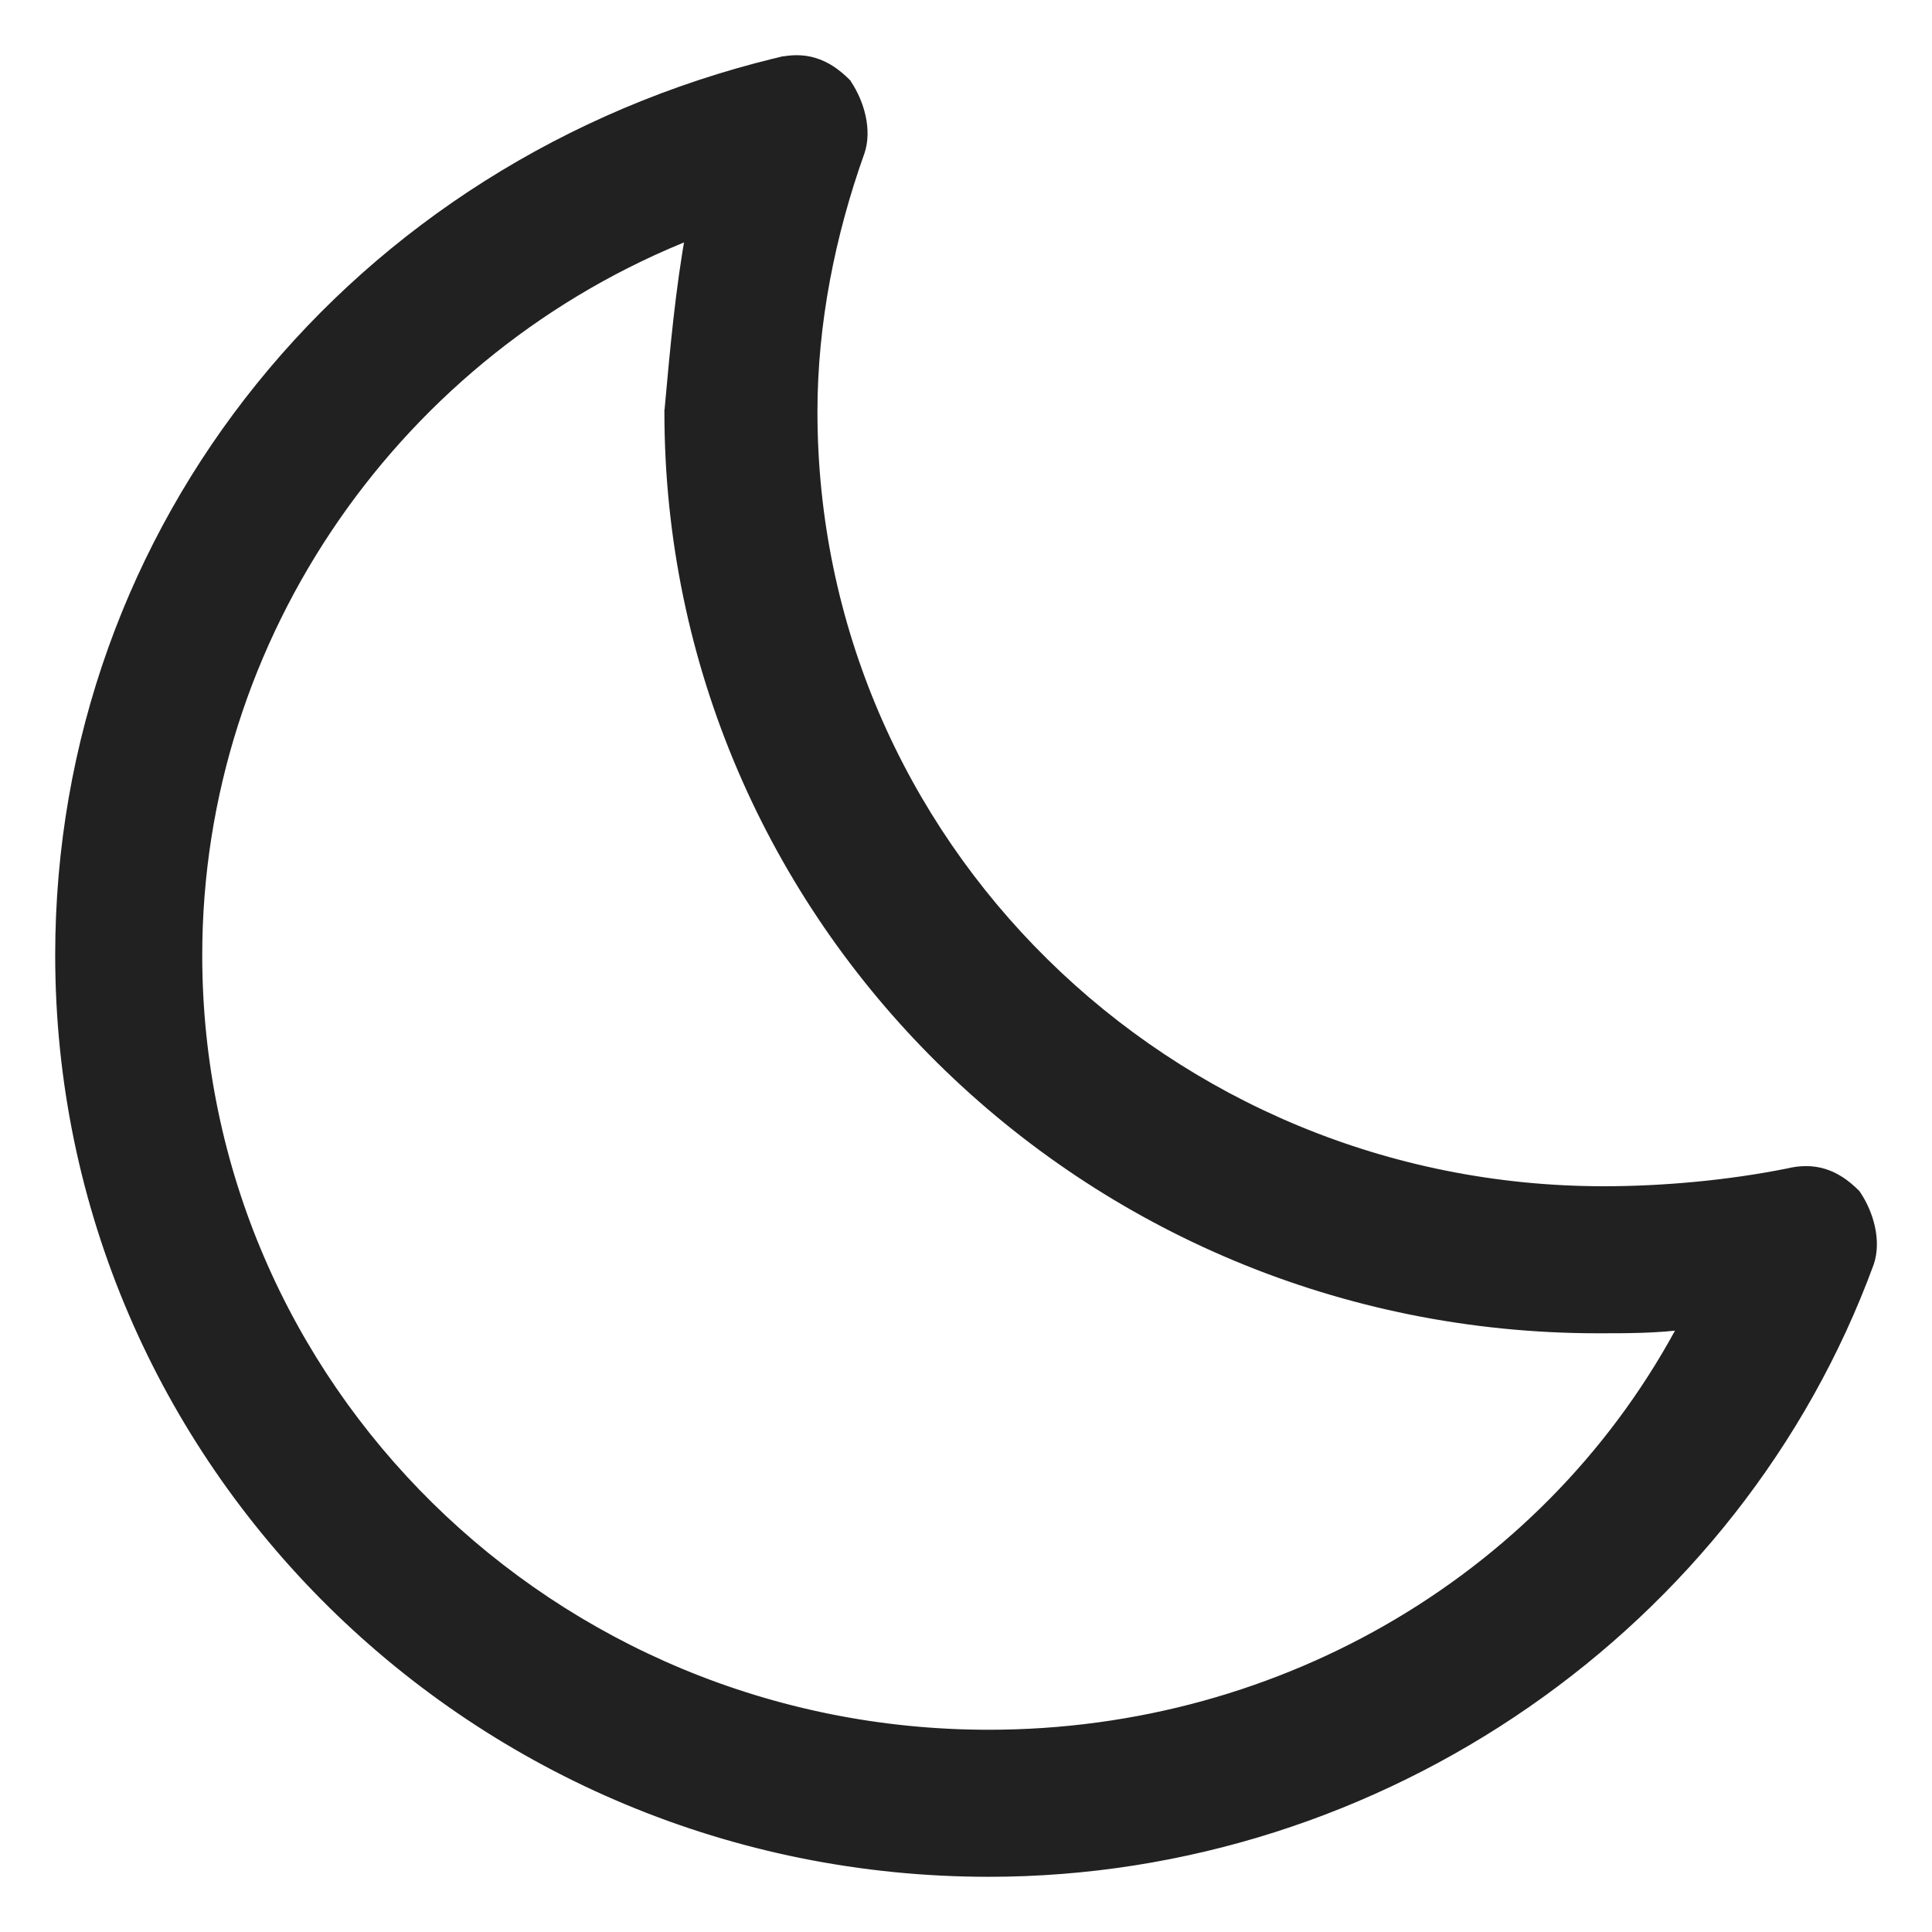
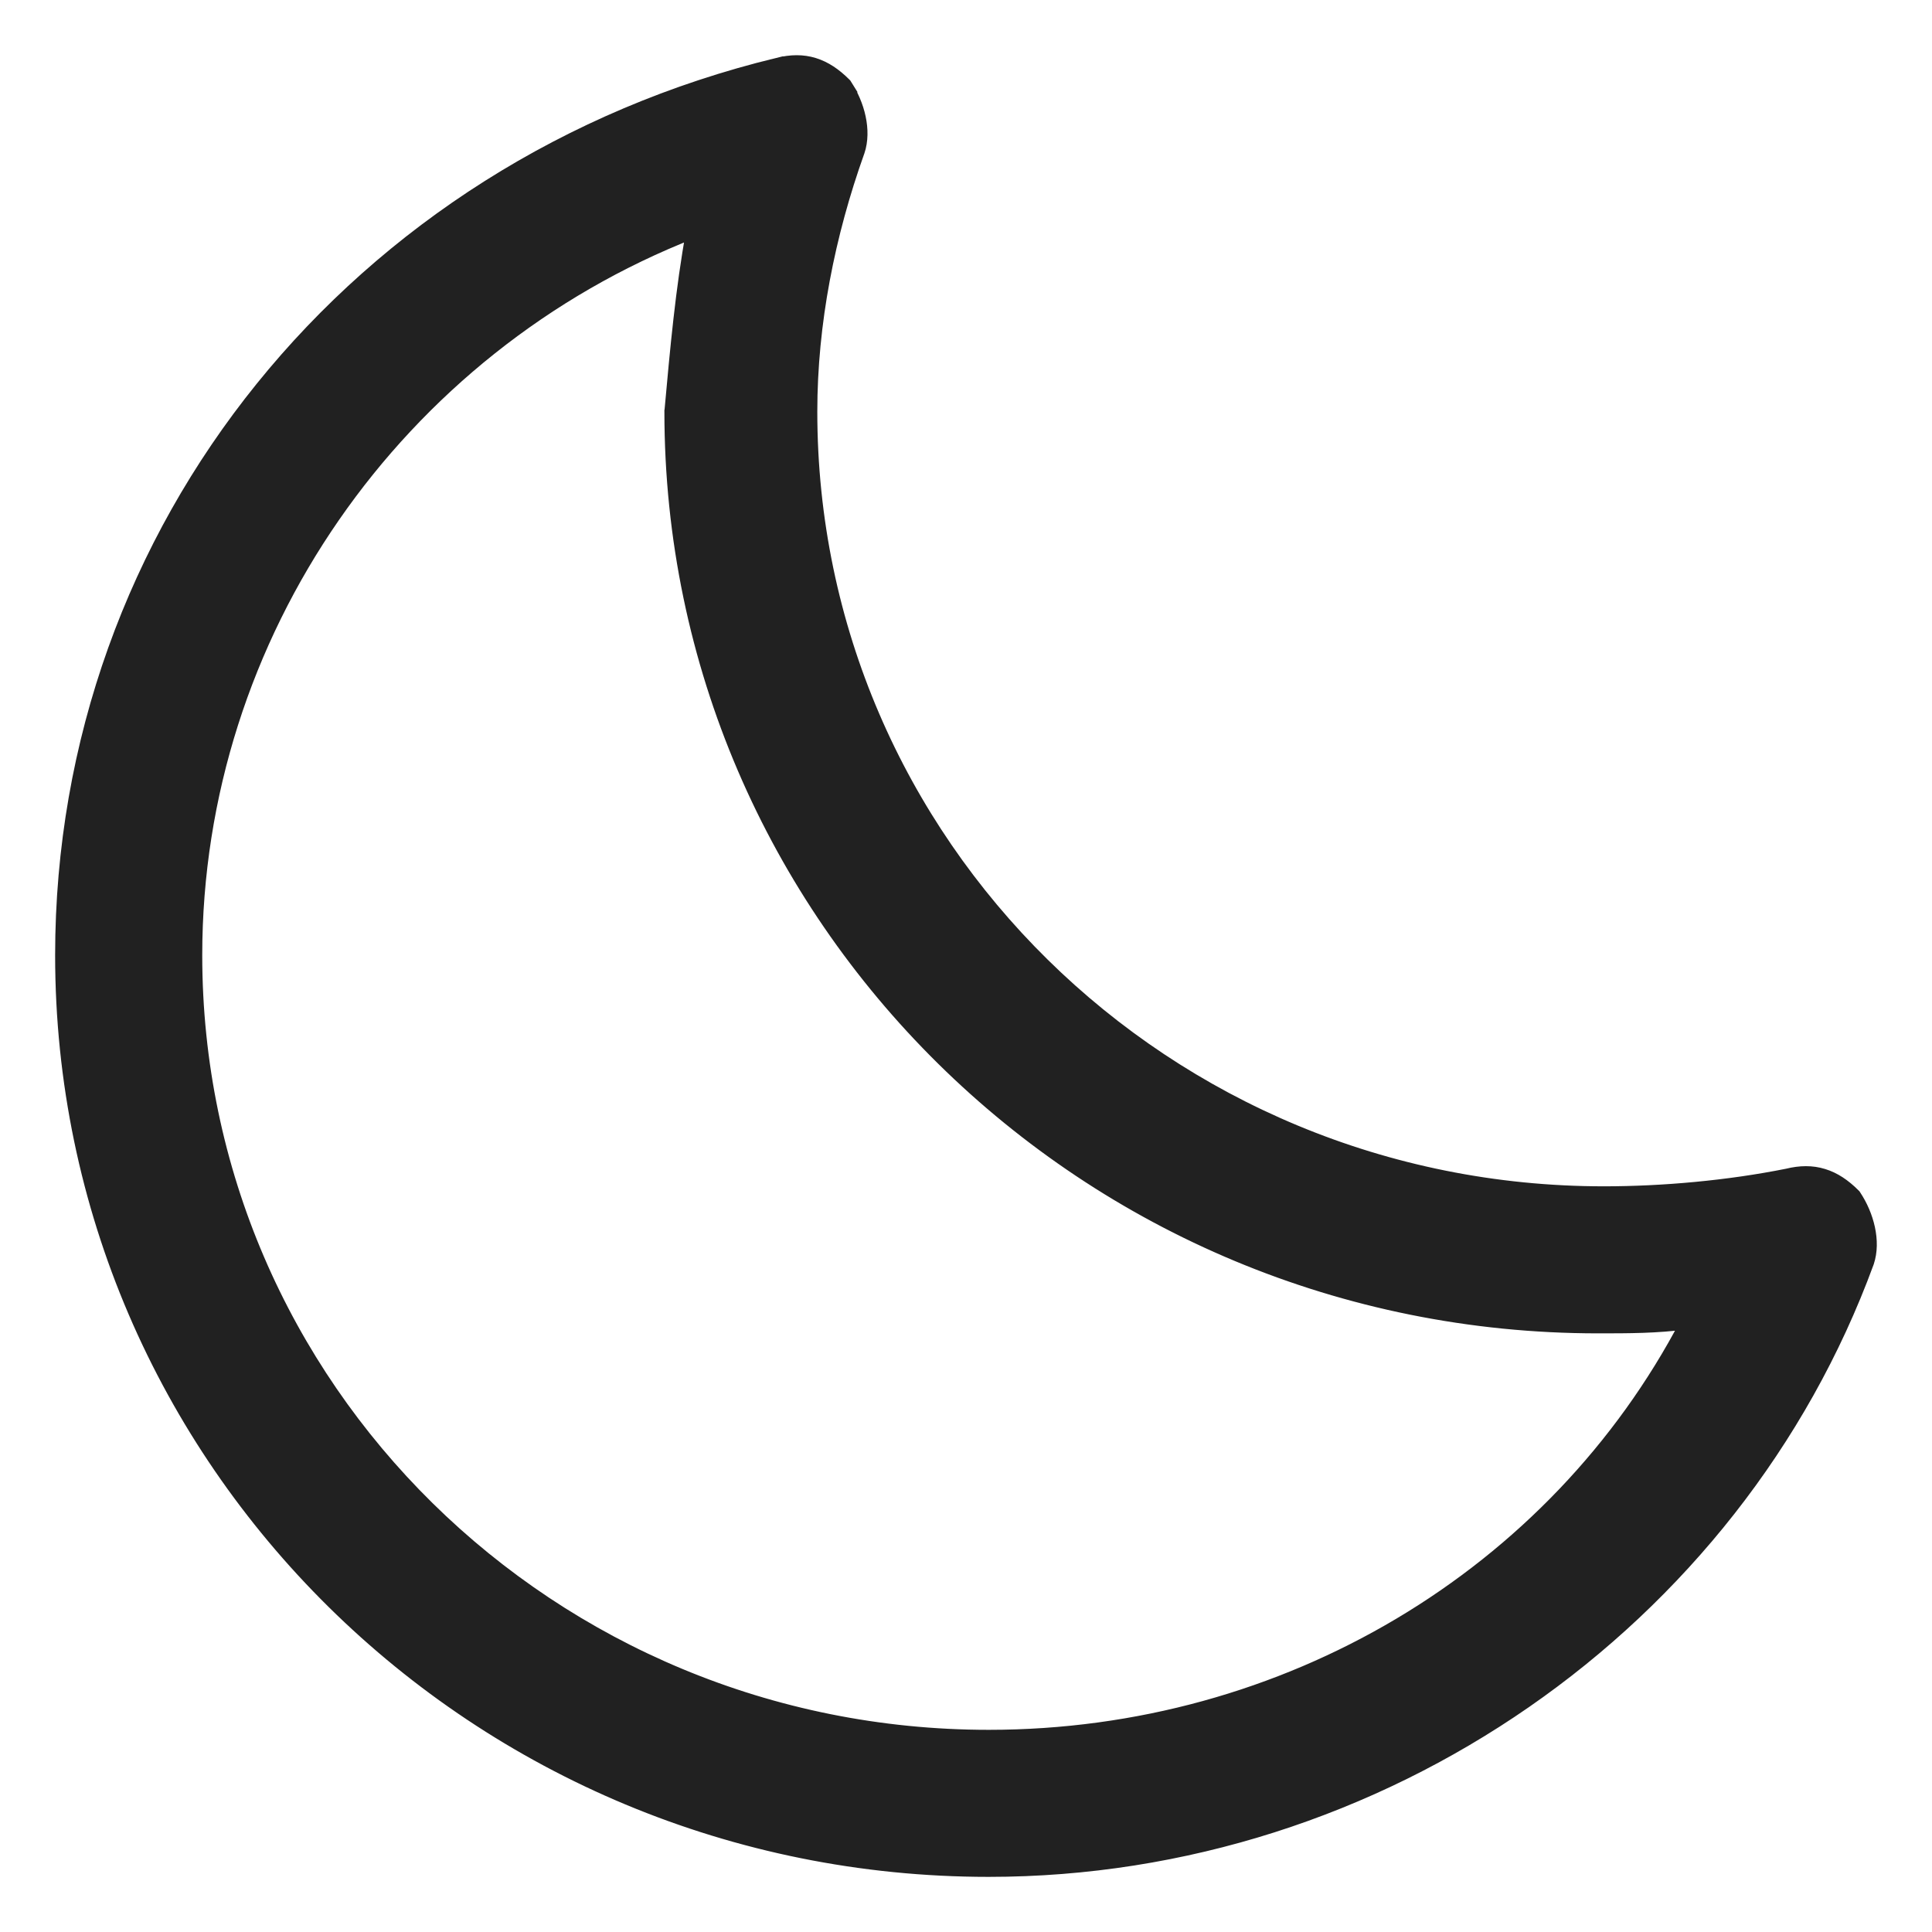
- <svg xmlns="http://www.w3.org/2000/svg" width="28" height="28" viewBox="0 0 28 28" fill="none">
-   <path d="M12.249 1.237L12.244 1.228L12.237 1.221C12.099 1.084 11.956 0.986 11.795 0.937C11.634 0.887 11.463 0.889 11.276 0.935L11.3 1.032L11.277 0.935C5.175 2.417 0.9 7.649 0.9 13.843C0.9 21.171 6.919 27.1 14.33 27.1C19.998 27.1 25.142 23.526 27.061 18.292L27.061 18.292L27.062 18.289C27.162 17.99 27.061 17.611 26.878 17.337L26.872 17.328L26.865 17.321C26.728 17.184 26.584 17.086 26.424 17.037C26.263 16.987 26.093 16.989 25.907 17.035C25.049 17.206 24.104 17.292 23.245 17.292C16.894 17.292 11.747 12.228 11.747 5.966C11.747 4.681 12.004 3.394 12.433 2.191L12.433 2.191L12.434 2.189C12.534 1.89 12.433 1.512 12.249 1.237ZM9.729 5.957L9.729 5.957V5.966C9.729 13.294 15.748 19.223 23.159 19.223H23.162C23.615 19.223 24.008 19.223 24.453 19.164C22.533 22.838 18.641 25.169 14.33 25.169C7.978 25.169 2.831 20.105 2.831 13.843C2.831 9.185 5.758 5.028 10.043 3.354C9.891 4.176 9.81 5.068 9.73 5.954L9.729 5.957Z" fill="#212121" stroke="#212121" stroke-width="0.2" />
+ <svg xmlns="http://www.w3.org/2000/svg" fill="none" height="28" viewBox="0 0 28 28" width="28">
+   <path d="m12.249 1.237-.005-.008-.007-.007c-.138-.138-.281-.235-.442-.285-.161-.05-.332-.048-.519-.001l.024.097-.024-.097c-6.102 1.482-10.377 6.714-10.377 12.908 0 7.327 6.019 13.257 13.43 13.257 5.668 0 10.812-3.575 12.731-8.808h0l.001-.003c.1-.299-.002-.678-.185-.953l-.005-.008-.007-.007c-.138-.138-.281-.235-.442-.284-.161-.05-.331-.048-.517-.002-.858.172-1.803.257-2.661.257-6.351 0-11.499-5.064-11.499-11.326 0-1.285.257-2.572.687-3.775l0.0 0.0.001-.002c.1-.299-.001-.678-.185-.953zm-2.52 4.721-0-0v.009c0 7.327 6.019 13.257 13.43 13.257h.003c.453 0 .846 0 1.291-.059-1.92 3.674-5.812 6.005-10.123 6.005-6.352 0-11.499-5.064-11.499-11.326 0-4.658 2.926-8.815 7.212-10.489-.152.823-.233 1.714-.313 2.6z" fill="#212121" stroke="#212121" stroke-width=".2" />
</svg>
